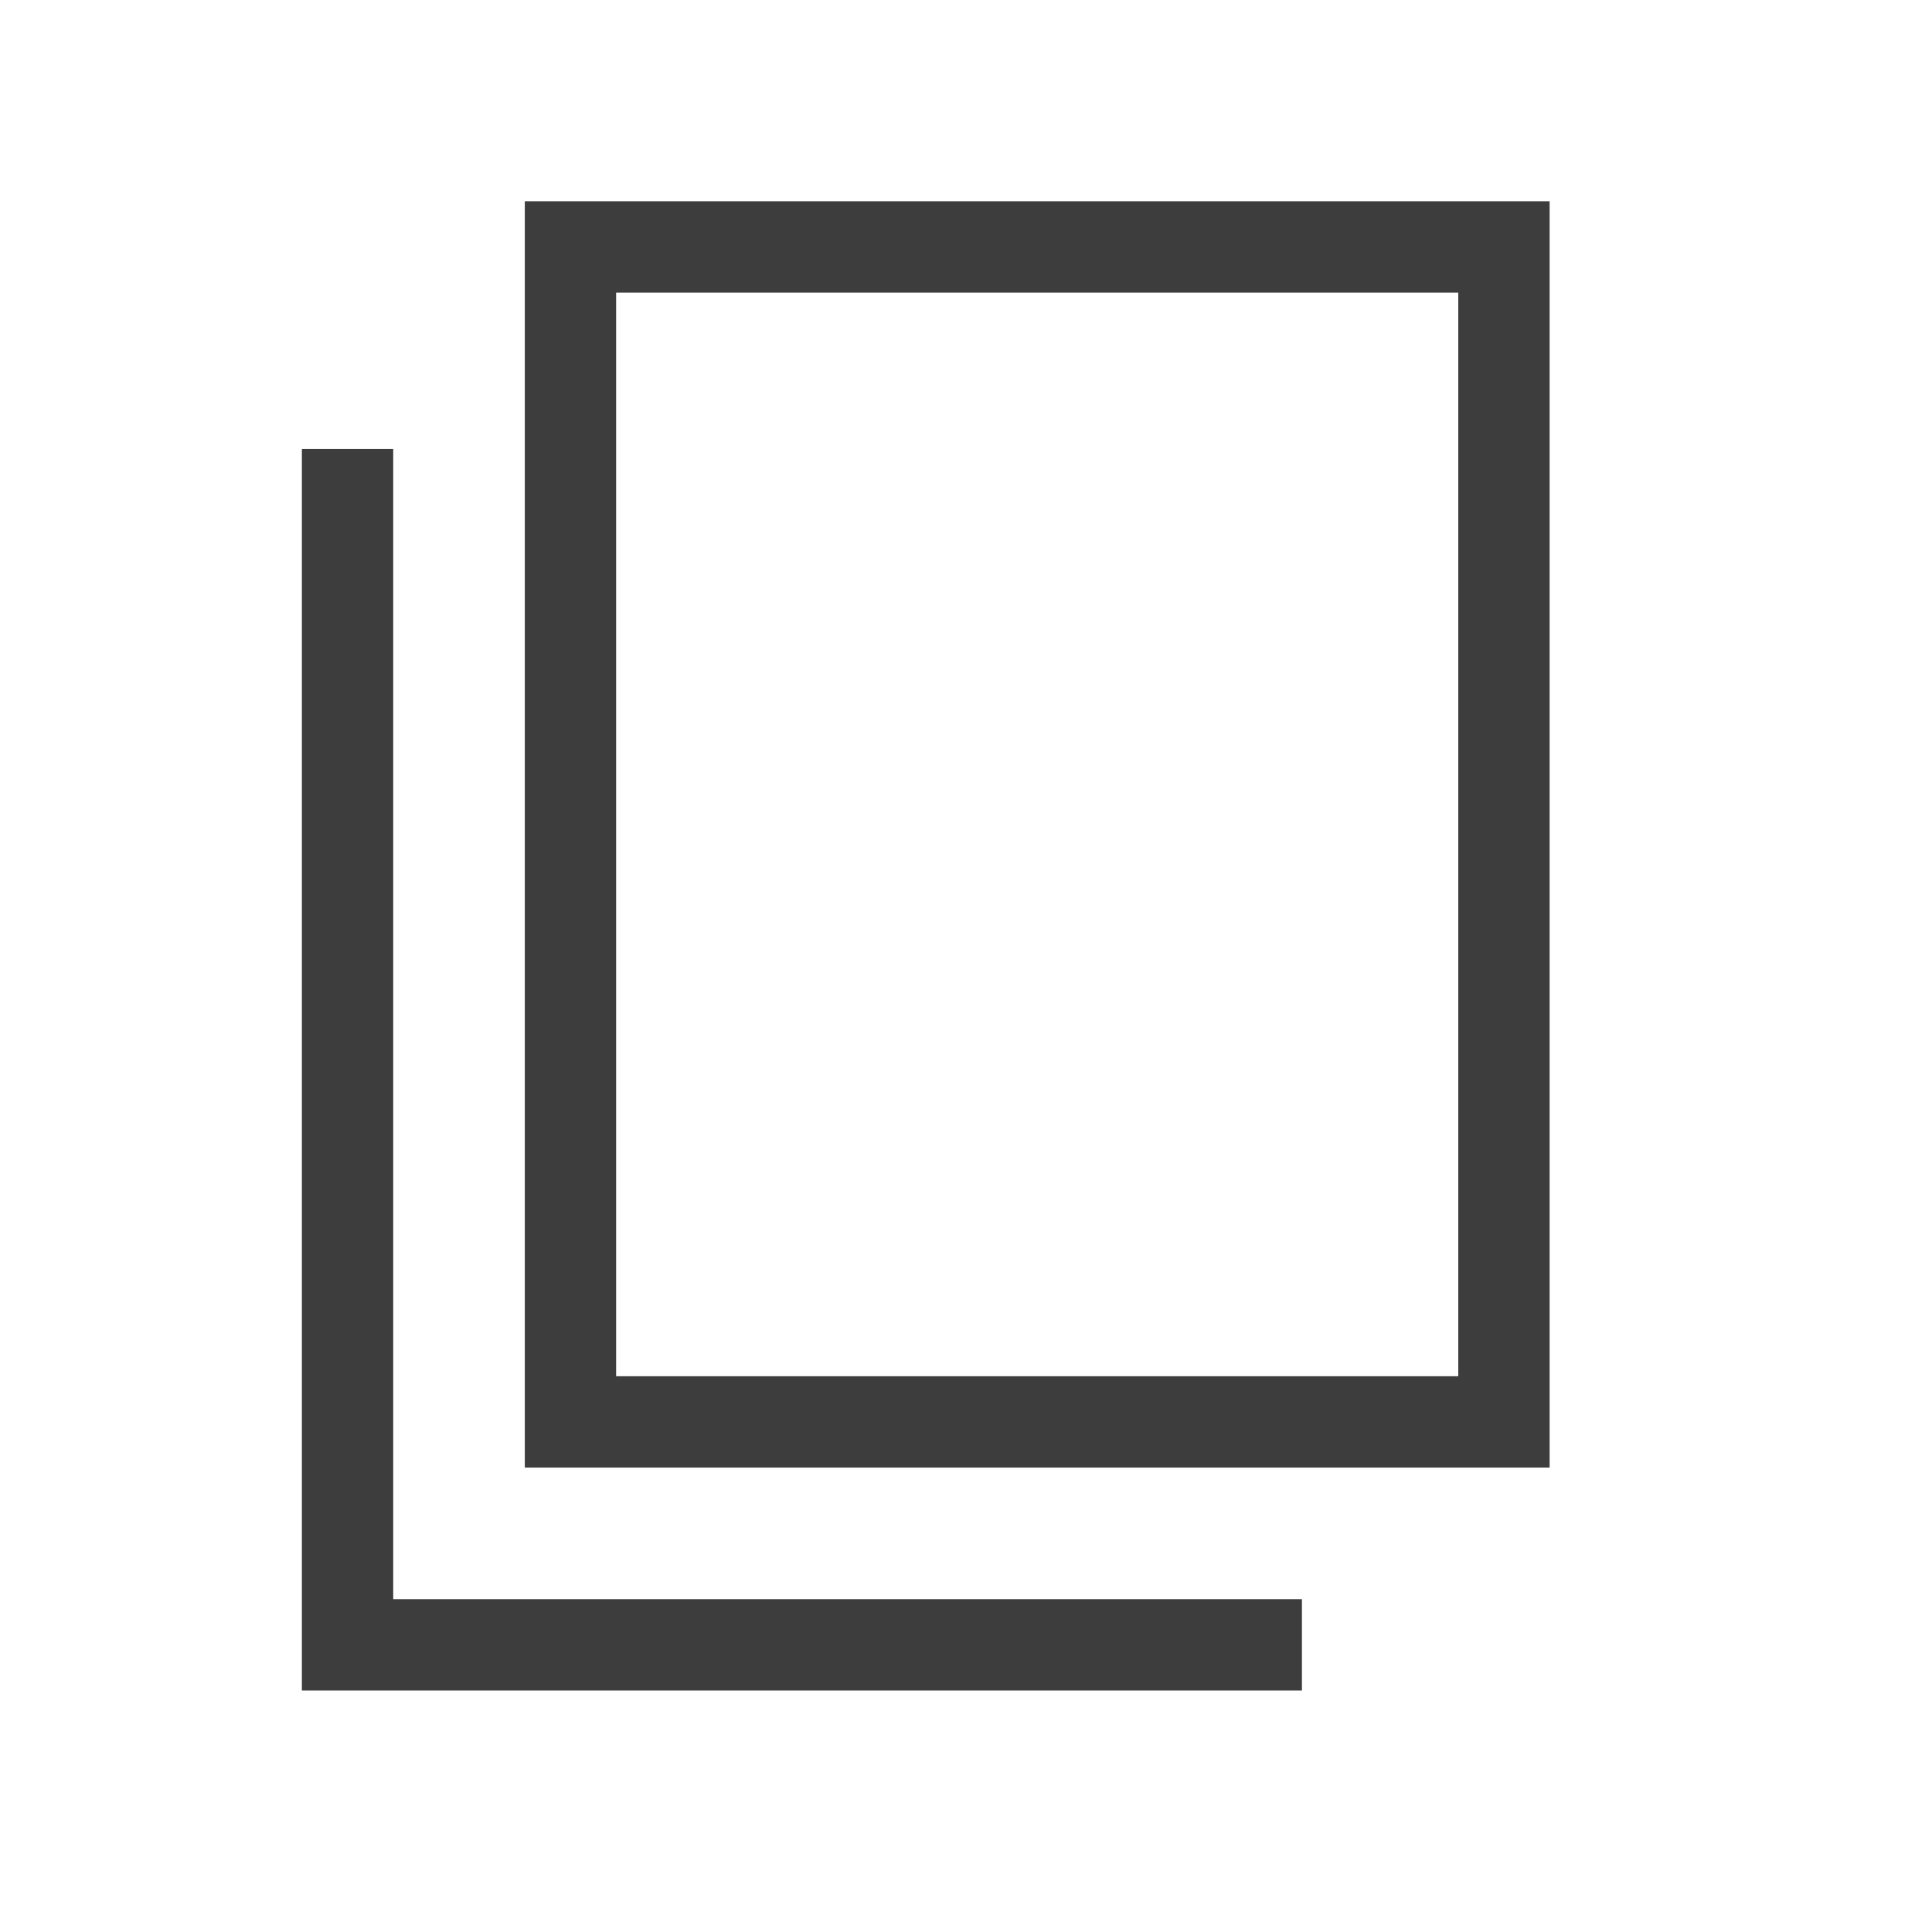
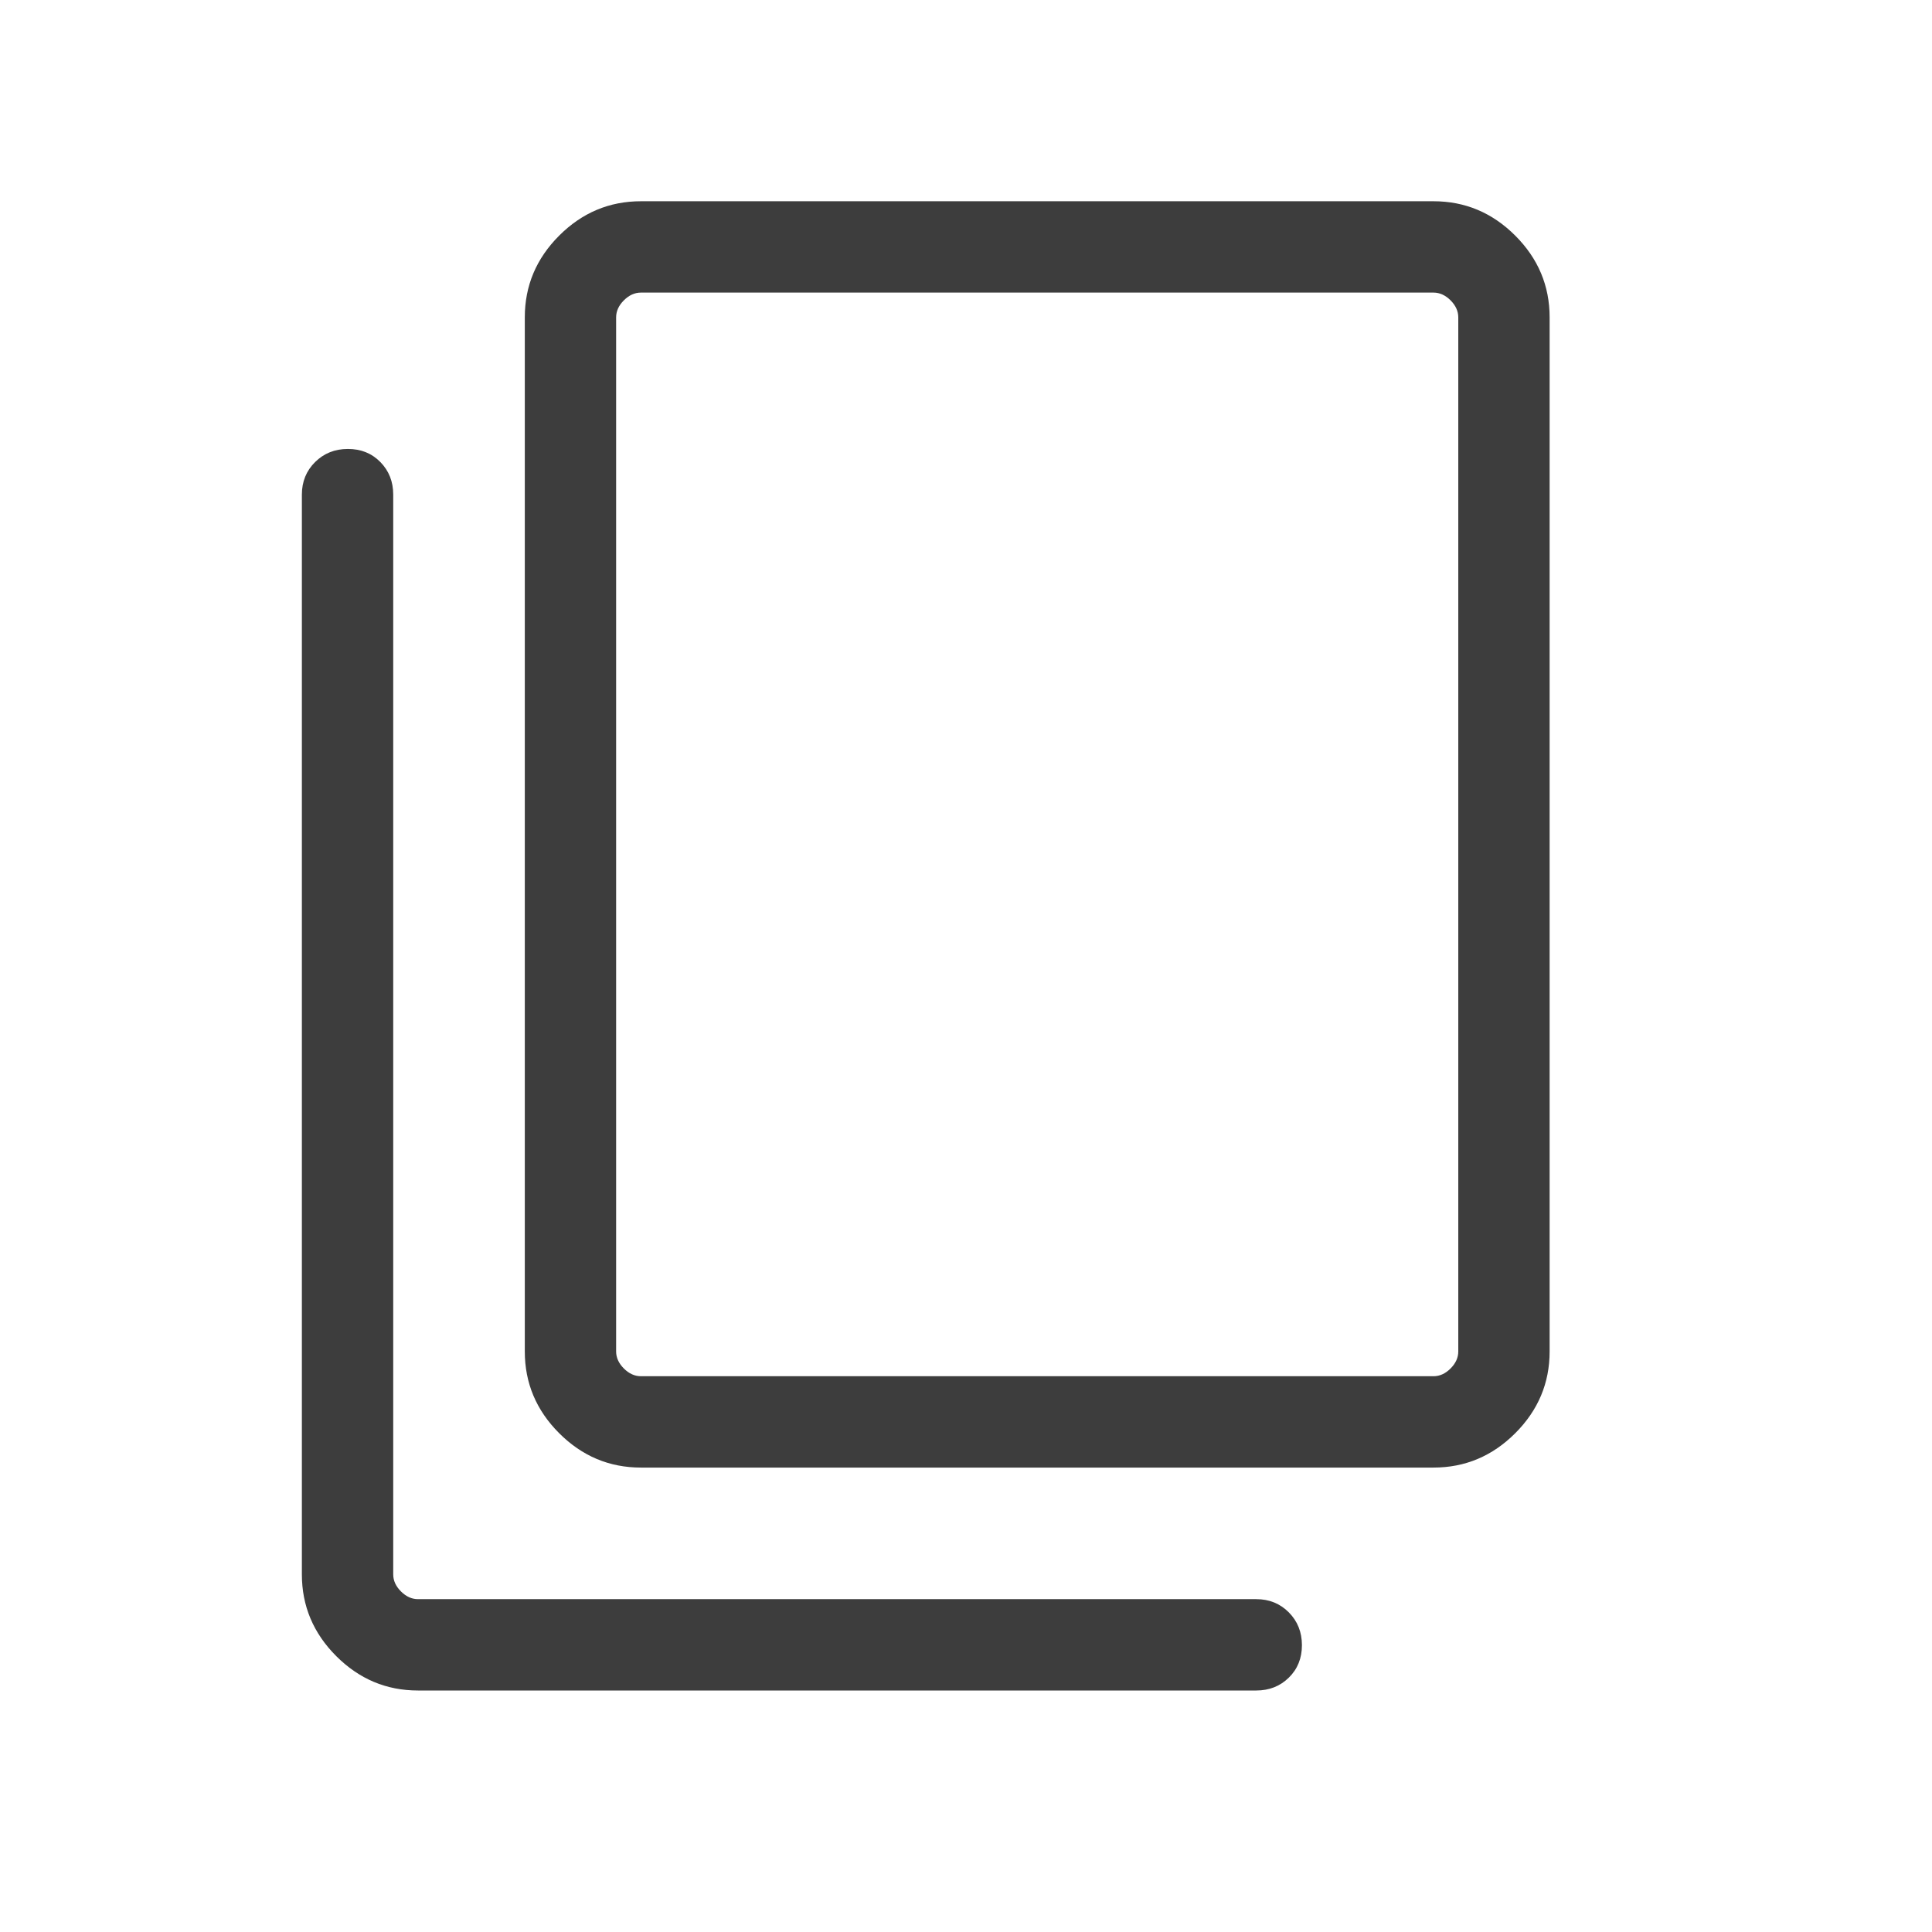
<svg xmlns="http://www.w3.org/2000/svg" height="48" viewBox="0 -960 960 960" width="48">
-   <path fill="#3D3D3D" d="M260.77-230.77V-860H770v629.23H260.77Zm45.38-45.39h418.46v-538.45H306.15v538.45ZM150-120v-616.92h45.39v571.53h451.53V-120H150Zm156.15-156.16v-538.45 538.45Z" />
+   <path fill="#3D3D3D" d="M318.46-230.77q-23.53 0-40.61-17.08t-17.08-40.61v-513.85q0-23.53 17.08-40.61T318.46-860h393.85q23.52 0 40.61 17.08Q770-825.84 770-802.31v513.85q0 23.53-17.08 40.61-17.09 17.08-40.61 17.08H318.46Zm0-45.39h393.85q4.61 0 8.46-3.84 3.84-3.85 3.84-8.46v-513.85q0-4.61-3.84-8.46-3.85-3.84-8.46-3.84H318.46q-4.61 0-8.46 3.84-3.85 3.85-3.85 8.46v513.85q0 4.61 3.85 8.46 3.85 3.84 8.46 3.84ZM207.69-120q-23.52 0-40.61-17.08Q150-154.17 150-177.7v-536.53q0-9.66 6.57-16.18 6.57-6.51 16.31-6.51 9.74 0 16.12 6.51 6.39 6.52 6.39 16.18v536.53q0 4.62 3.84 8.47 3.85 3.84 8.46 3.84h416.54q9.66 0 16.18 6.57 6.51 6.57 6.51 16.31 0 9.74-6.51 16.12-6.52 6.39-16.18 6.39H207.69Zm98.46-156.16v-538.45 538.45Z" />
</svg>
